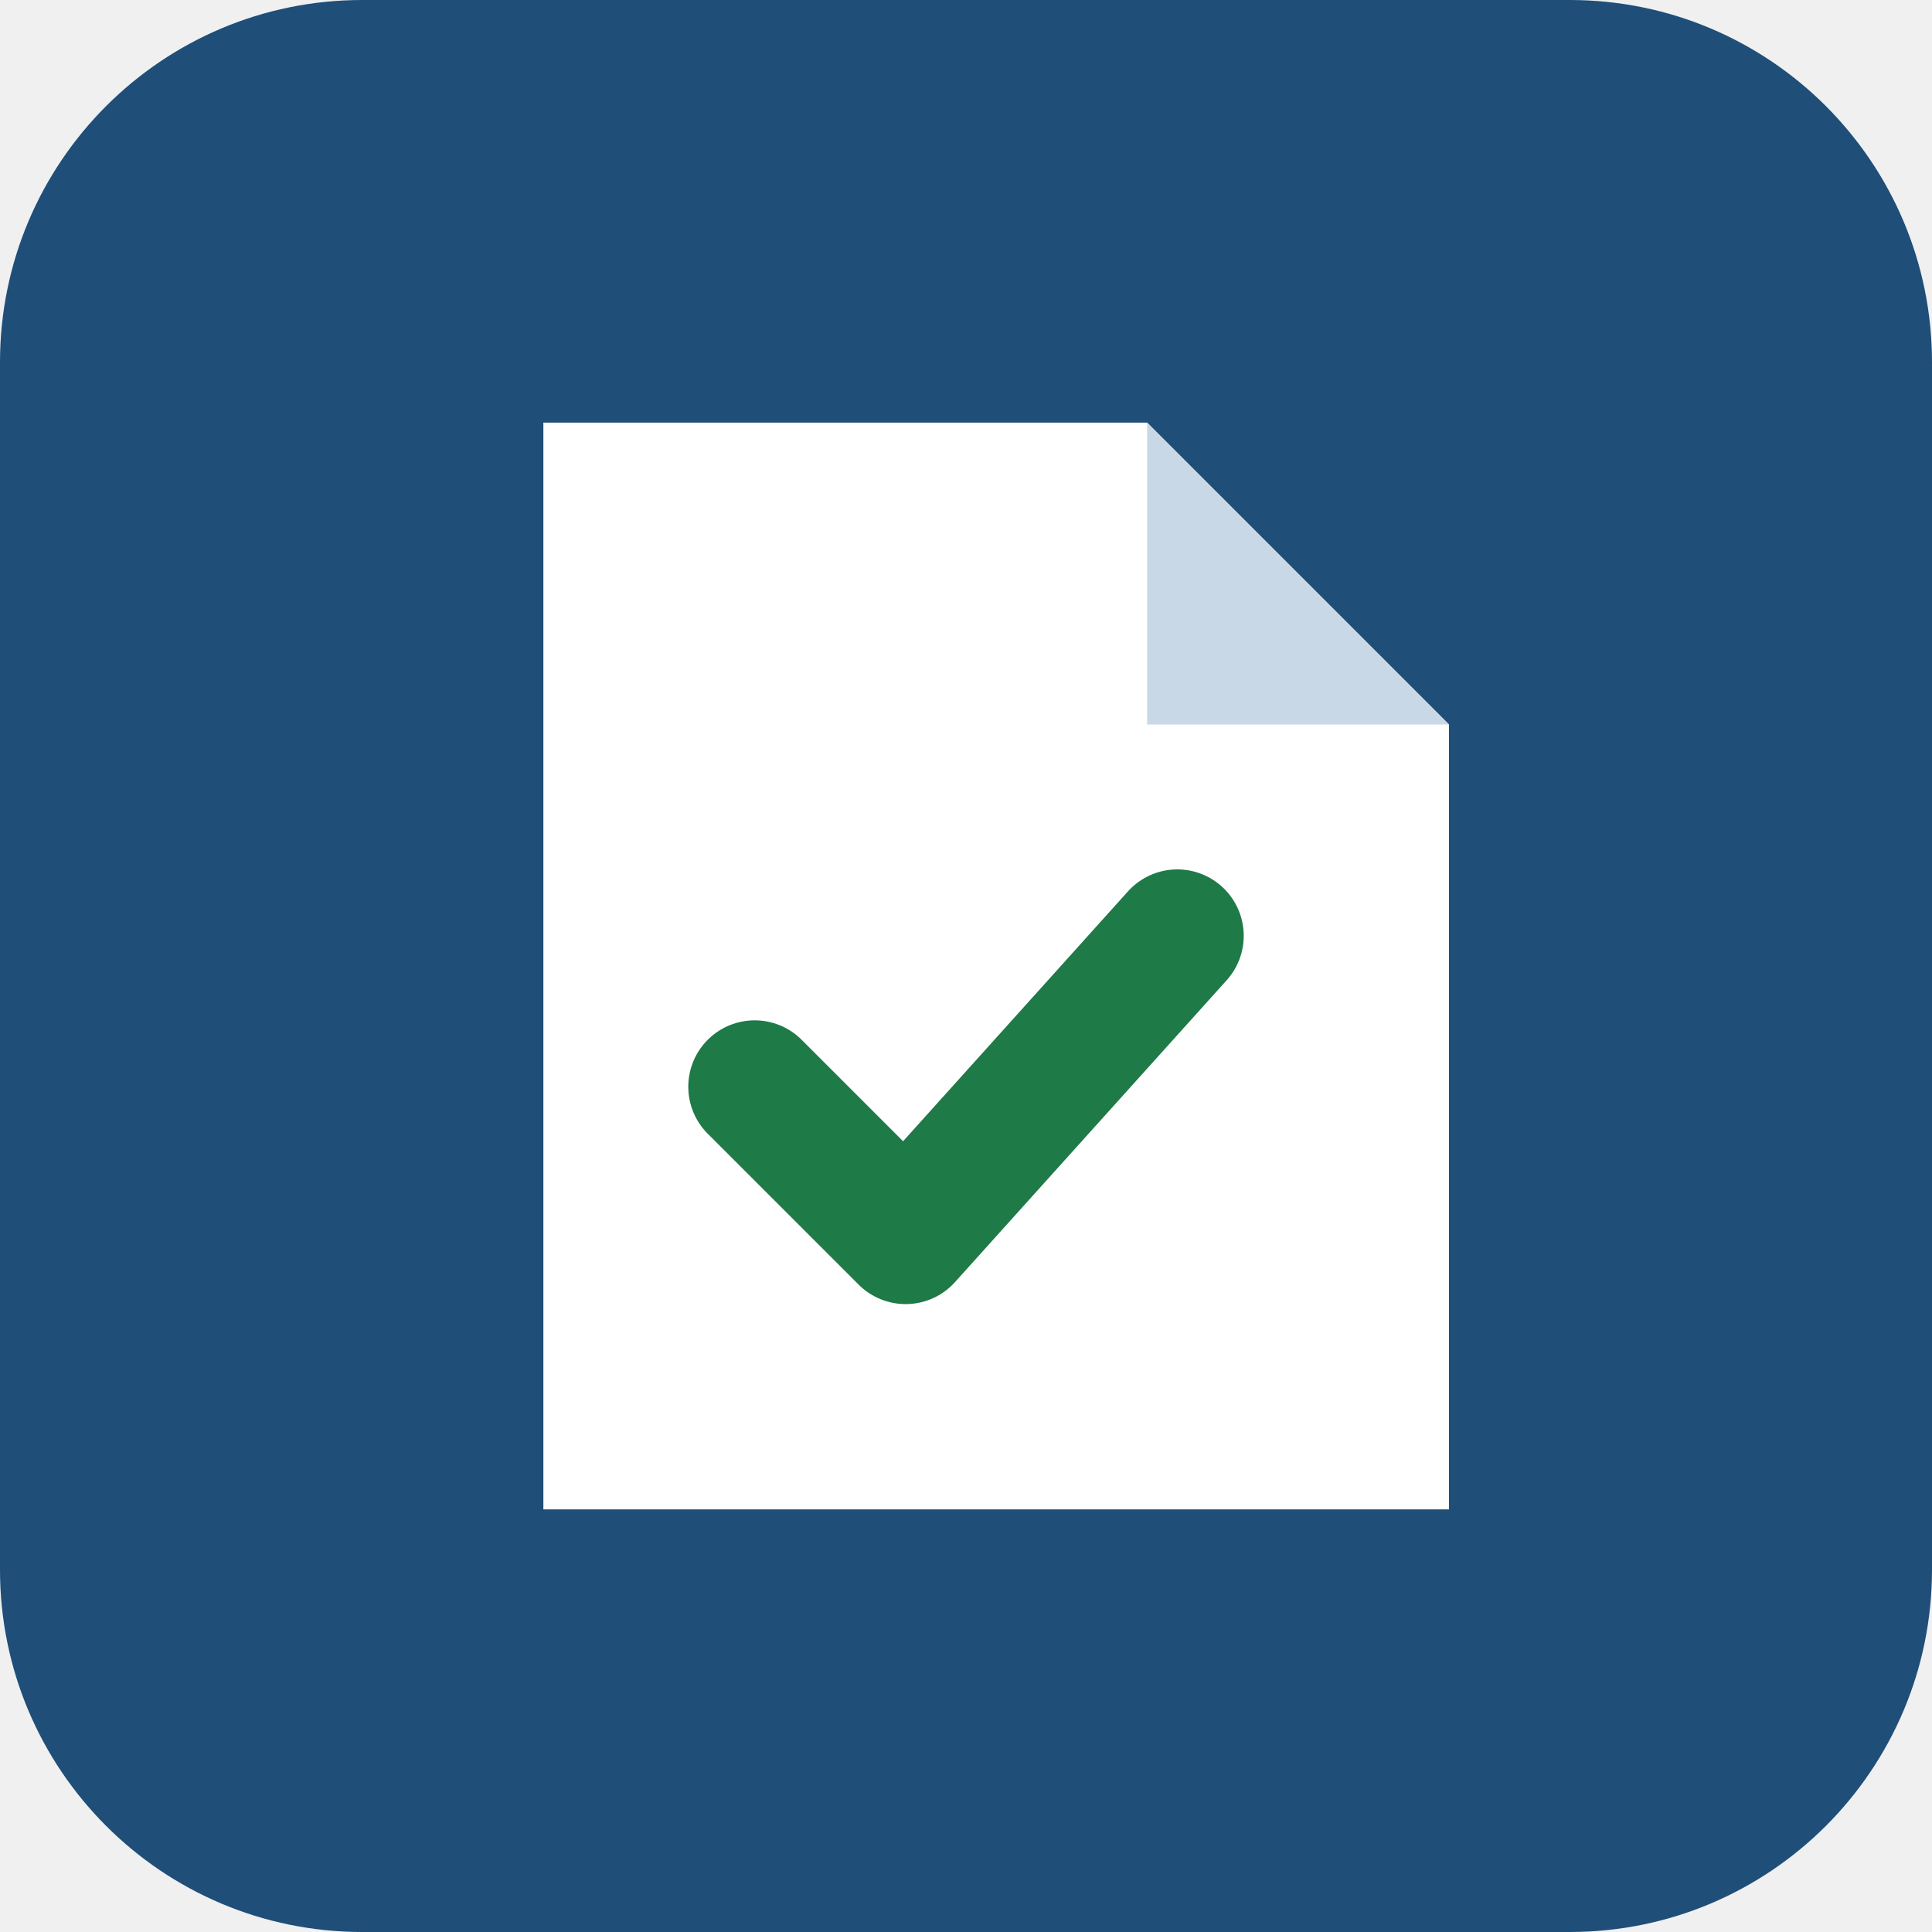
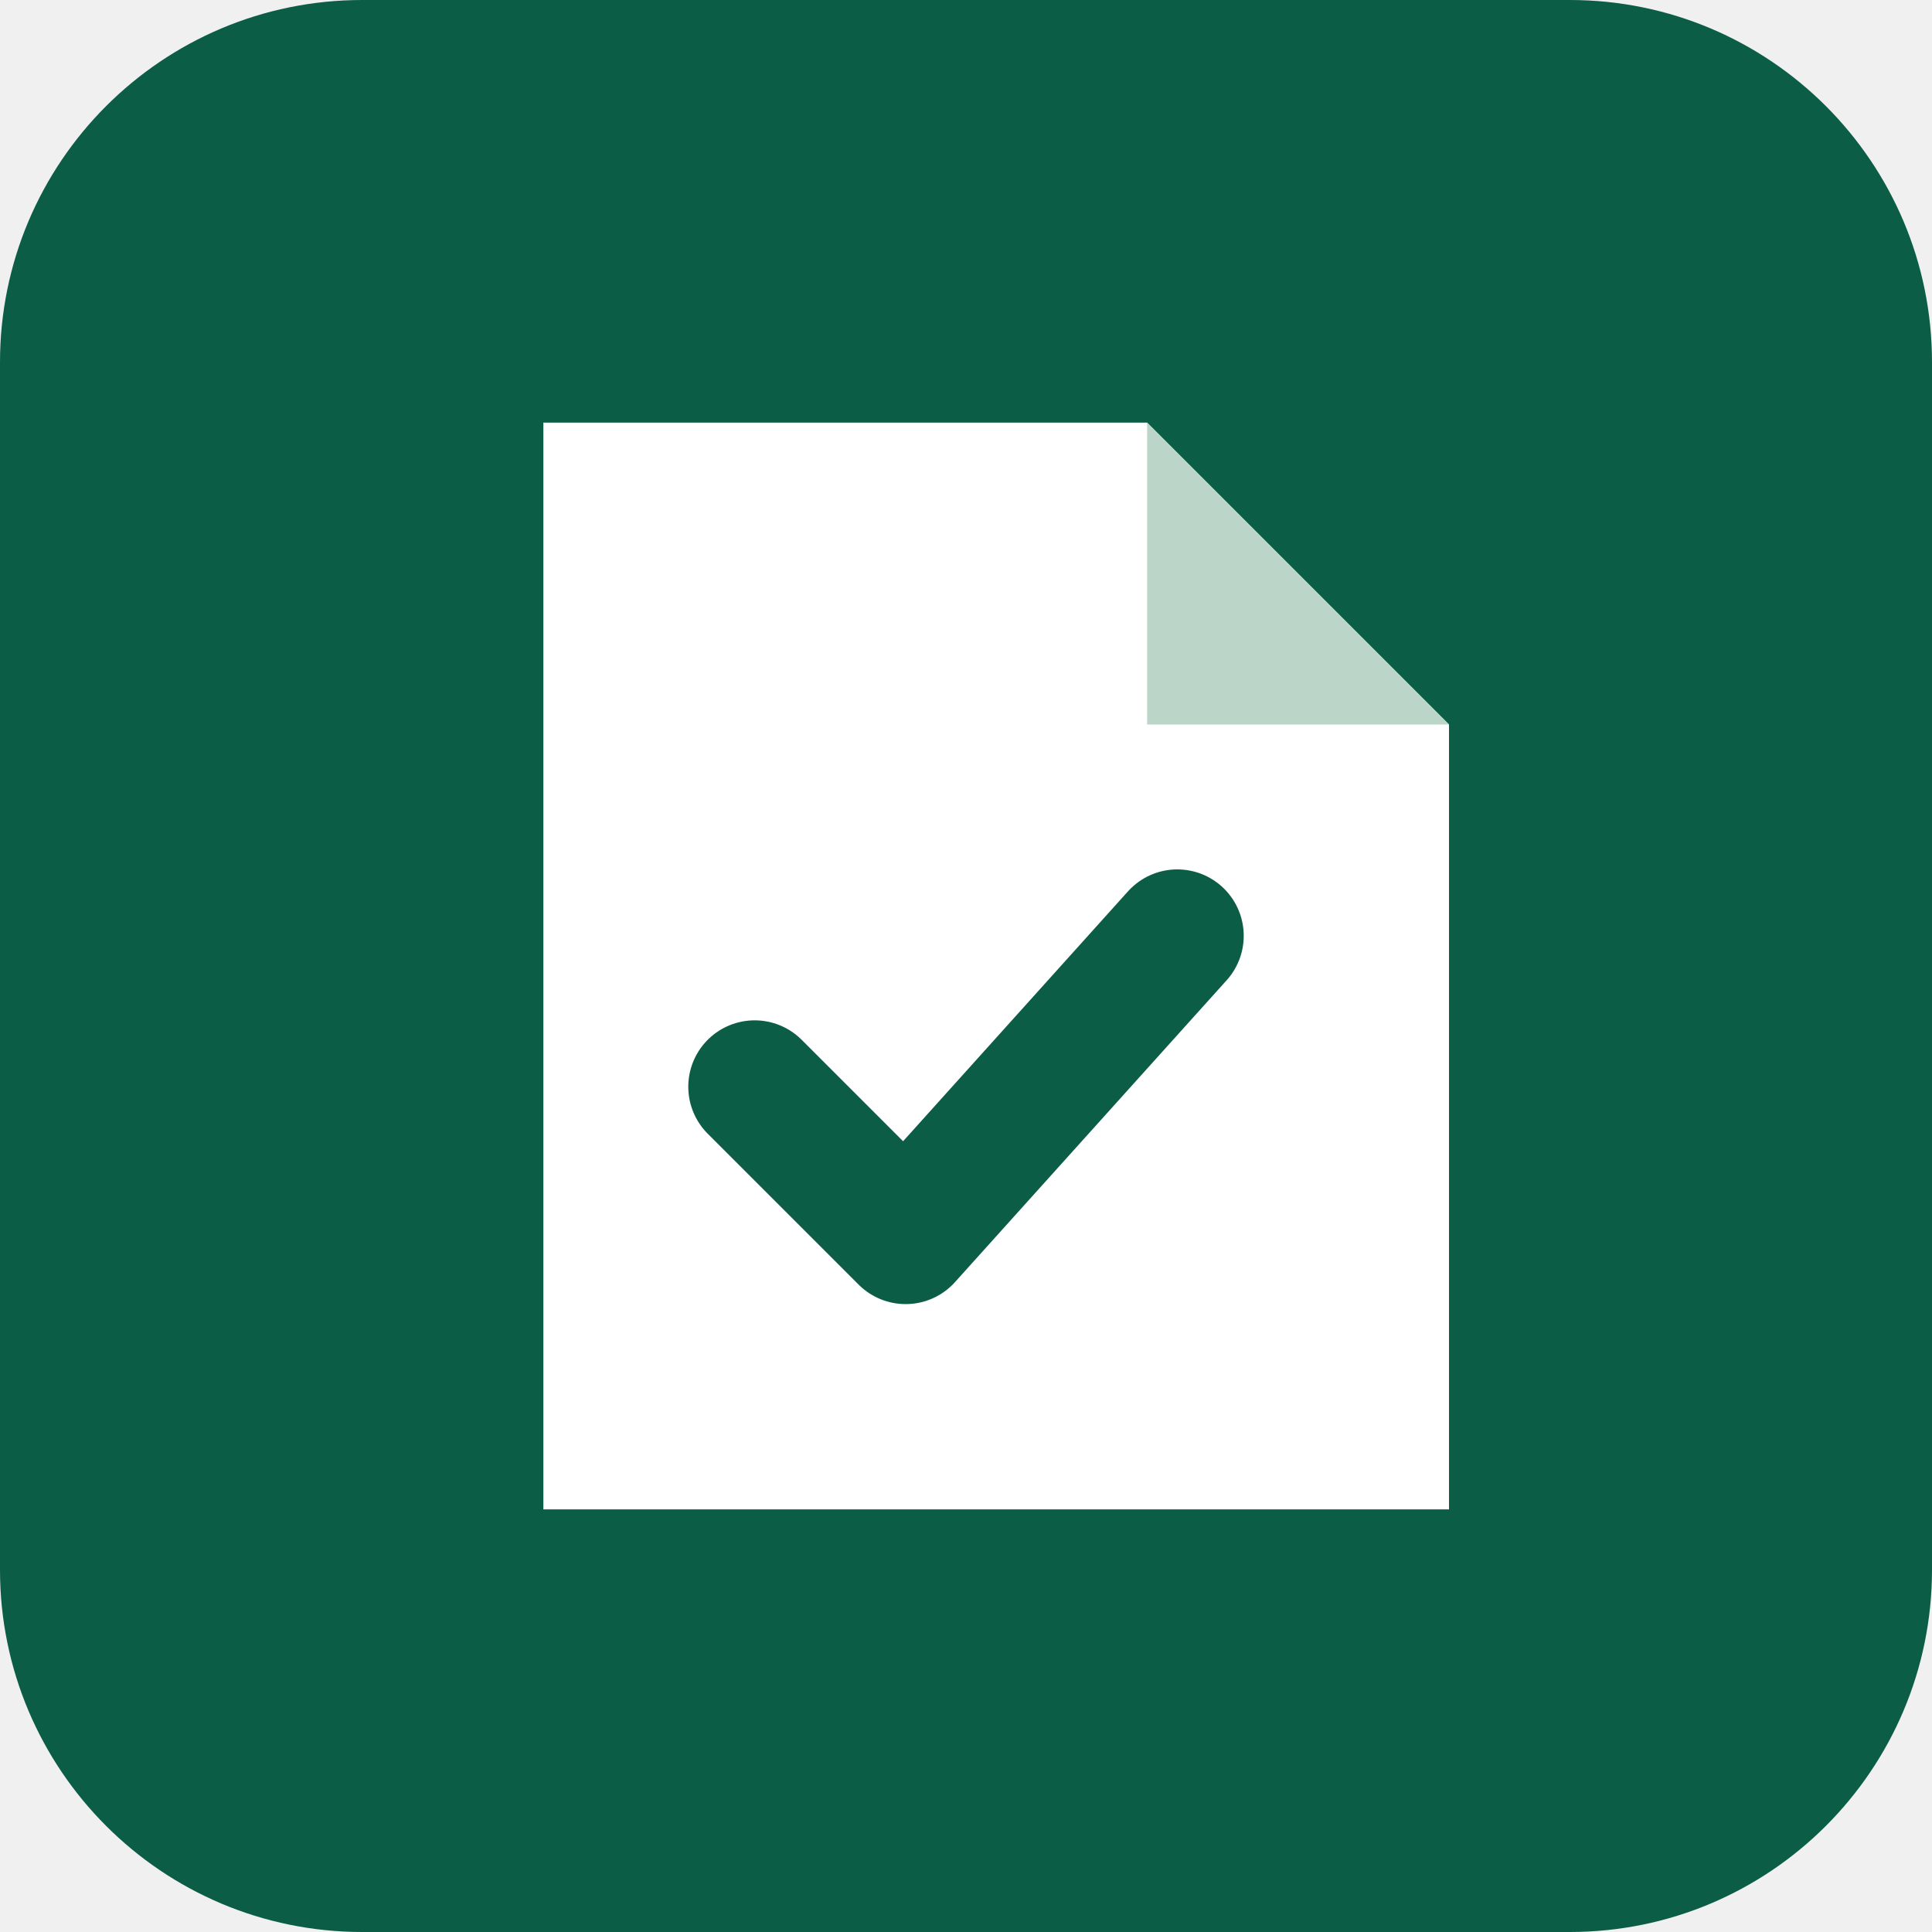
<svg xmlns="http://www.w3.org/2000/svg" viewBox="0 0 32 32">
-   <rect width="32" height="32" rx="6" fill="#1f4e79" />
+   <rect width="32" height="32" rx="6" fill="#0b5d46" />
  <path d="M9 7h10l5 5v13H9z" fill="#fff" />
-   <path d="M19 7v5h5" fill="#c9d8e6" />
-   <path d="M12.5 18l2.5 2.5 4.5-5" stroke="#1e7a46" stroke-width="2.2" fill="none" stroke-linecap="round" stroke-linejoin="round" />
+   <path d="M19 7v5h5" fill="#bcd5c9" />
+   <path d="M12.5 18l2.5 2.5 4.5-5" stroke="#0b5d46" stroke-width="2.2" fill="none" stroke-linecap="round" stroke-linejoin="round" />
</svg>
